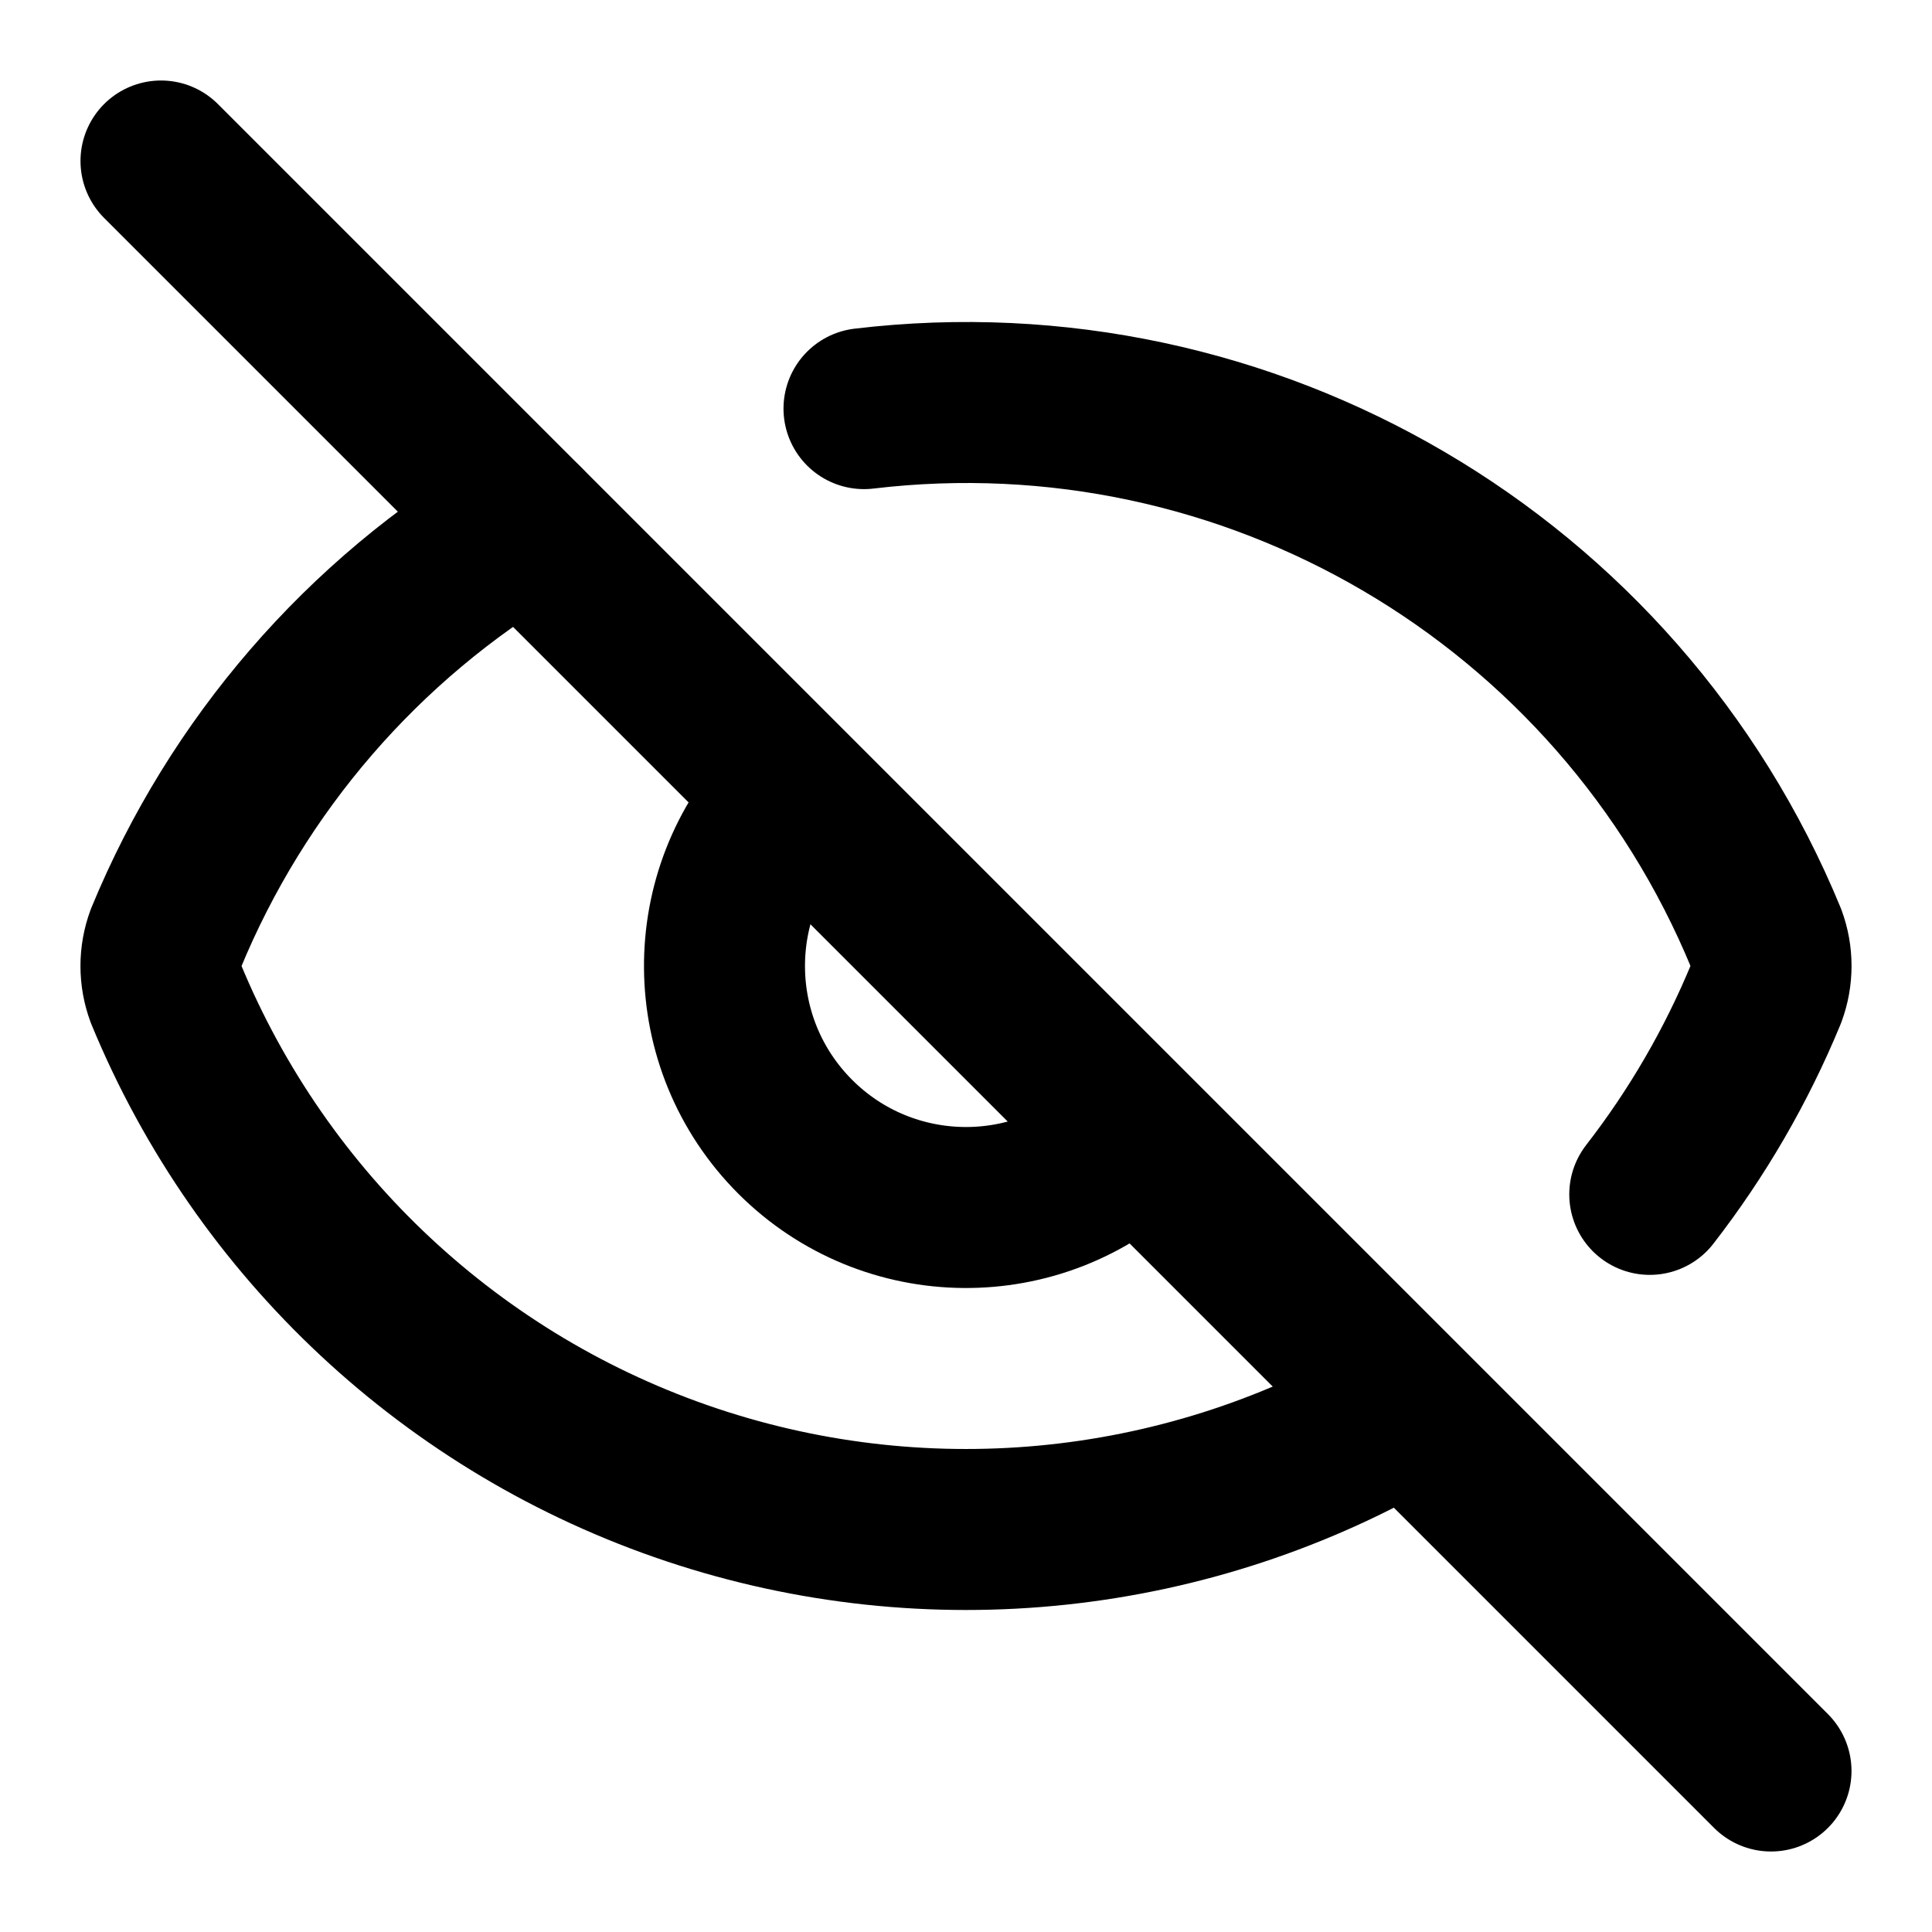
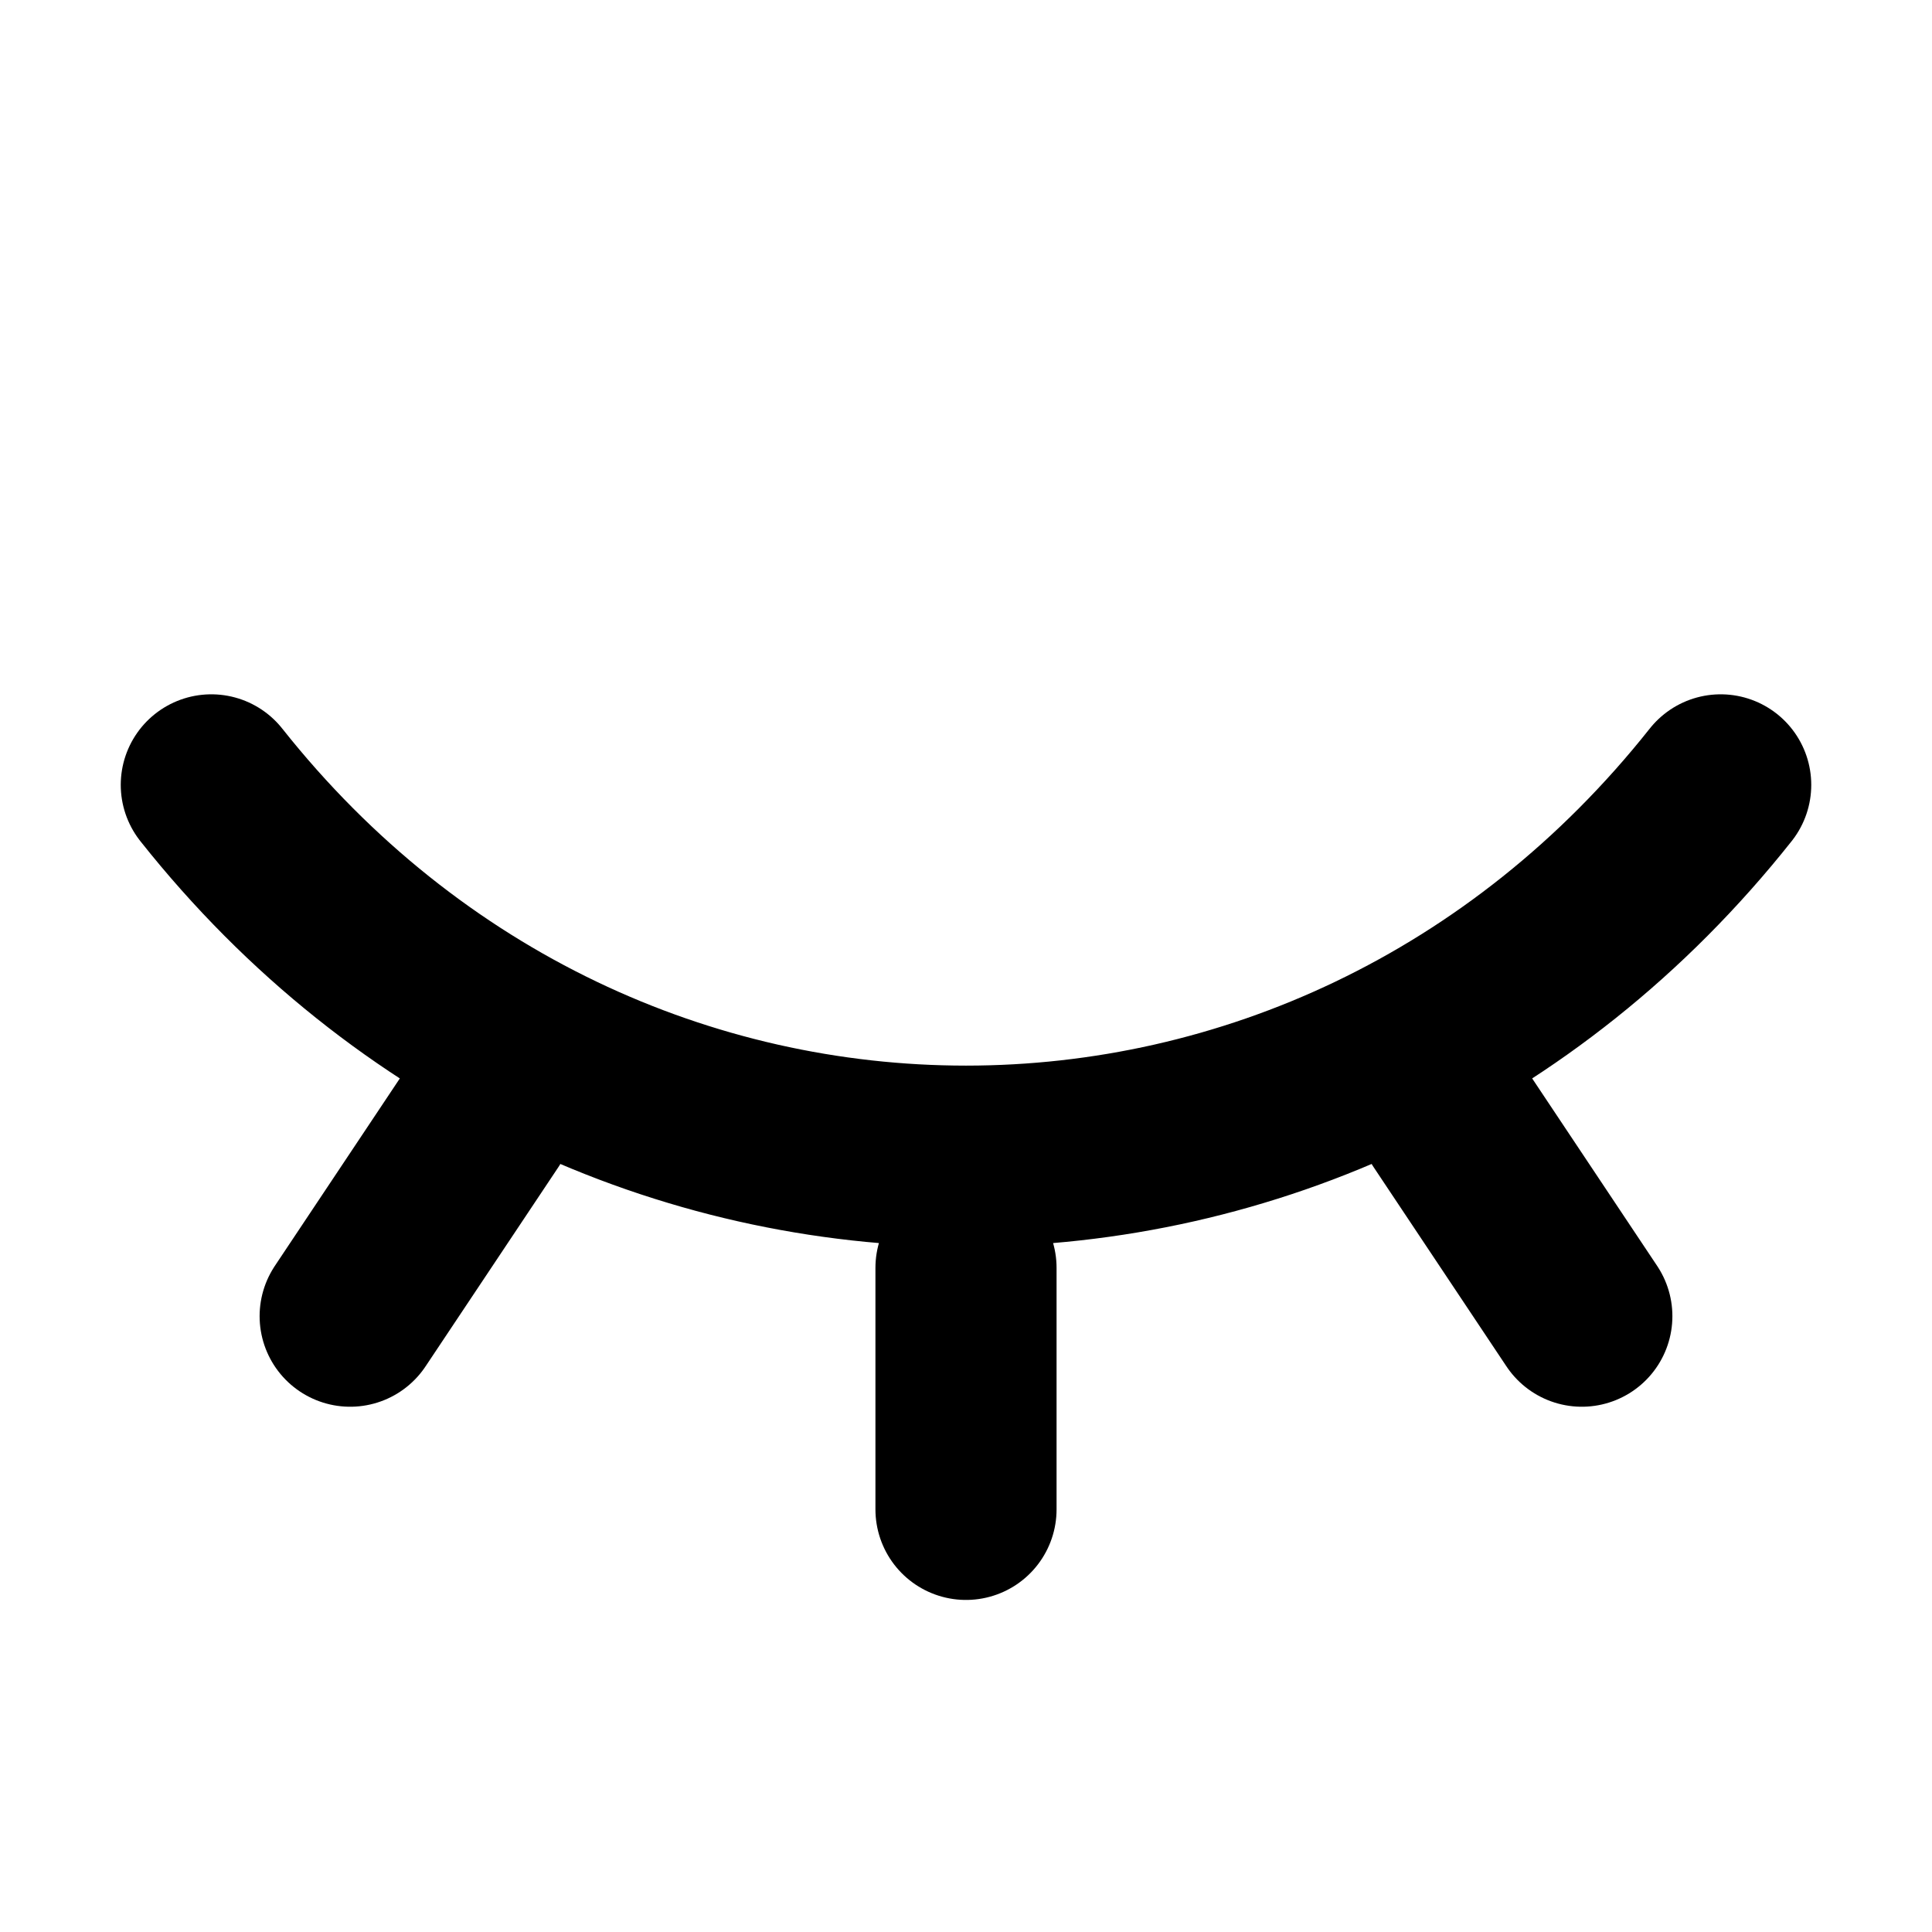
- <svg xmlns="http://www.w3.org/2000/svg" class="lucide lucide-eye-off" width="24" height="24" viewBox="0 0 24 24" fill="none" stroke="currentColor" stroke-width="2" stroke-linecap="round" stroke-linejoin="round">
-   <path d="M10.733 5.076a10.744 10.744 0 0 1 11.205 6.575 1 1 0 0 1 0 .696 10.747 10.747 0 0 1-1.444 2.49" />
-   <path d="M14.084 14.158a3 3 0 0 1-4.242-4.242" />
-   <path d="M17.479 17.499a10.75 10.75 0 0 1-15.417-5.151 1 1 0 0 1 0-.696 10.75 10.75 0 0 1 4.446-5.143" />
-   <path d="m2 2 20 20" />
+ <svg xmlns="http://www.w3.org/2000/svg" viewBox="0 0 16 16" fill="none" stroke="currentColor" stroke-width="1.5" stroke-linecap="round" stroke-linejoin="round">
+   <path d="M1.75 6.5 C5 10.6 11 10.6 14.25 6.5 M4 9.25 L2.9 10.9 M8 10.5 V12.5 M12 9.25 L13.1 10.9" />
</svg>
